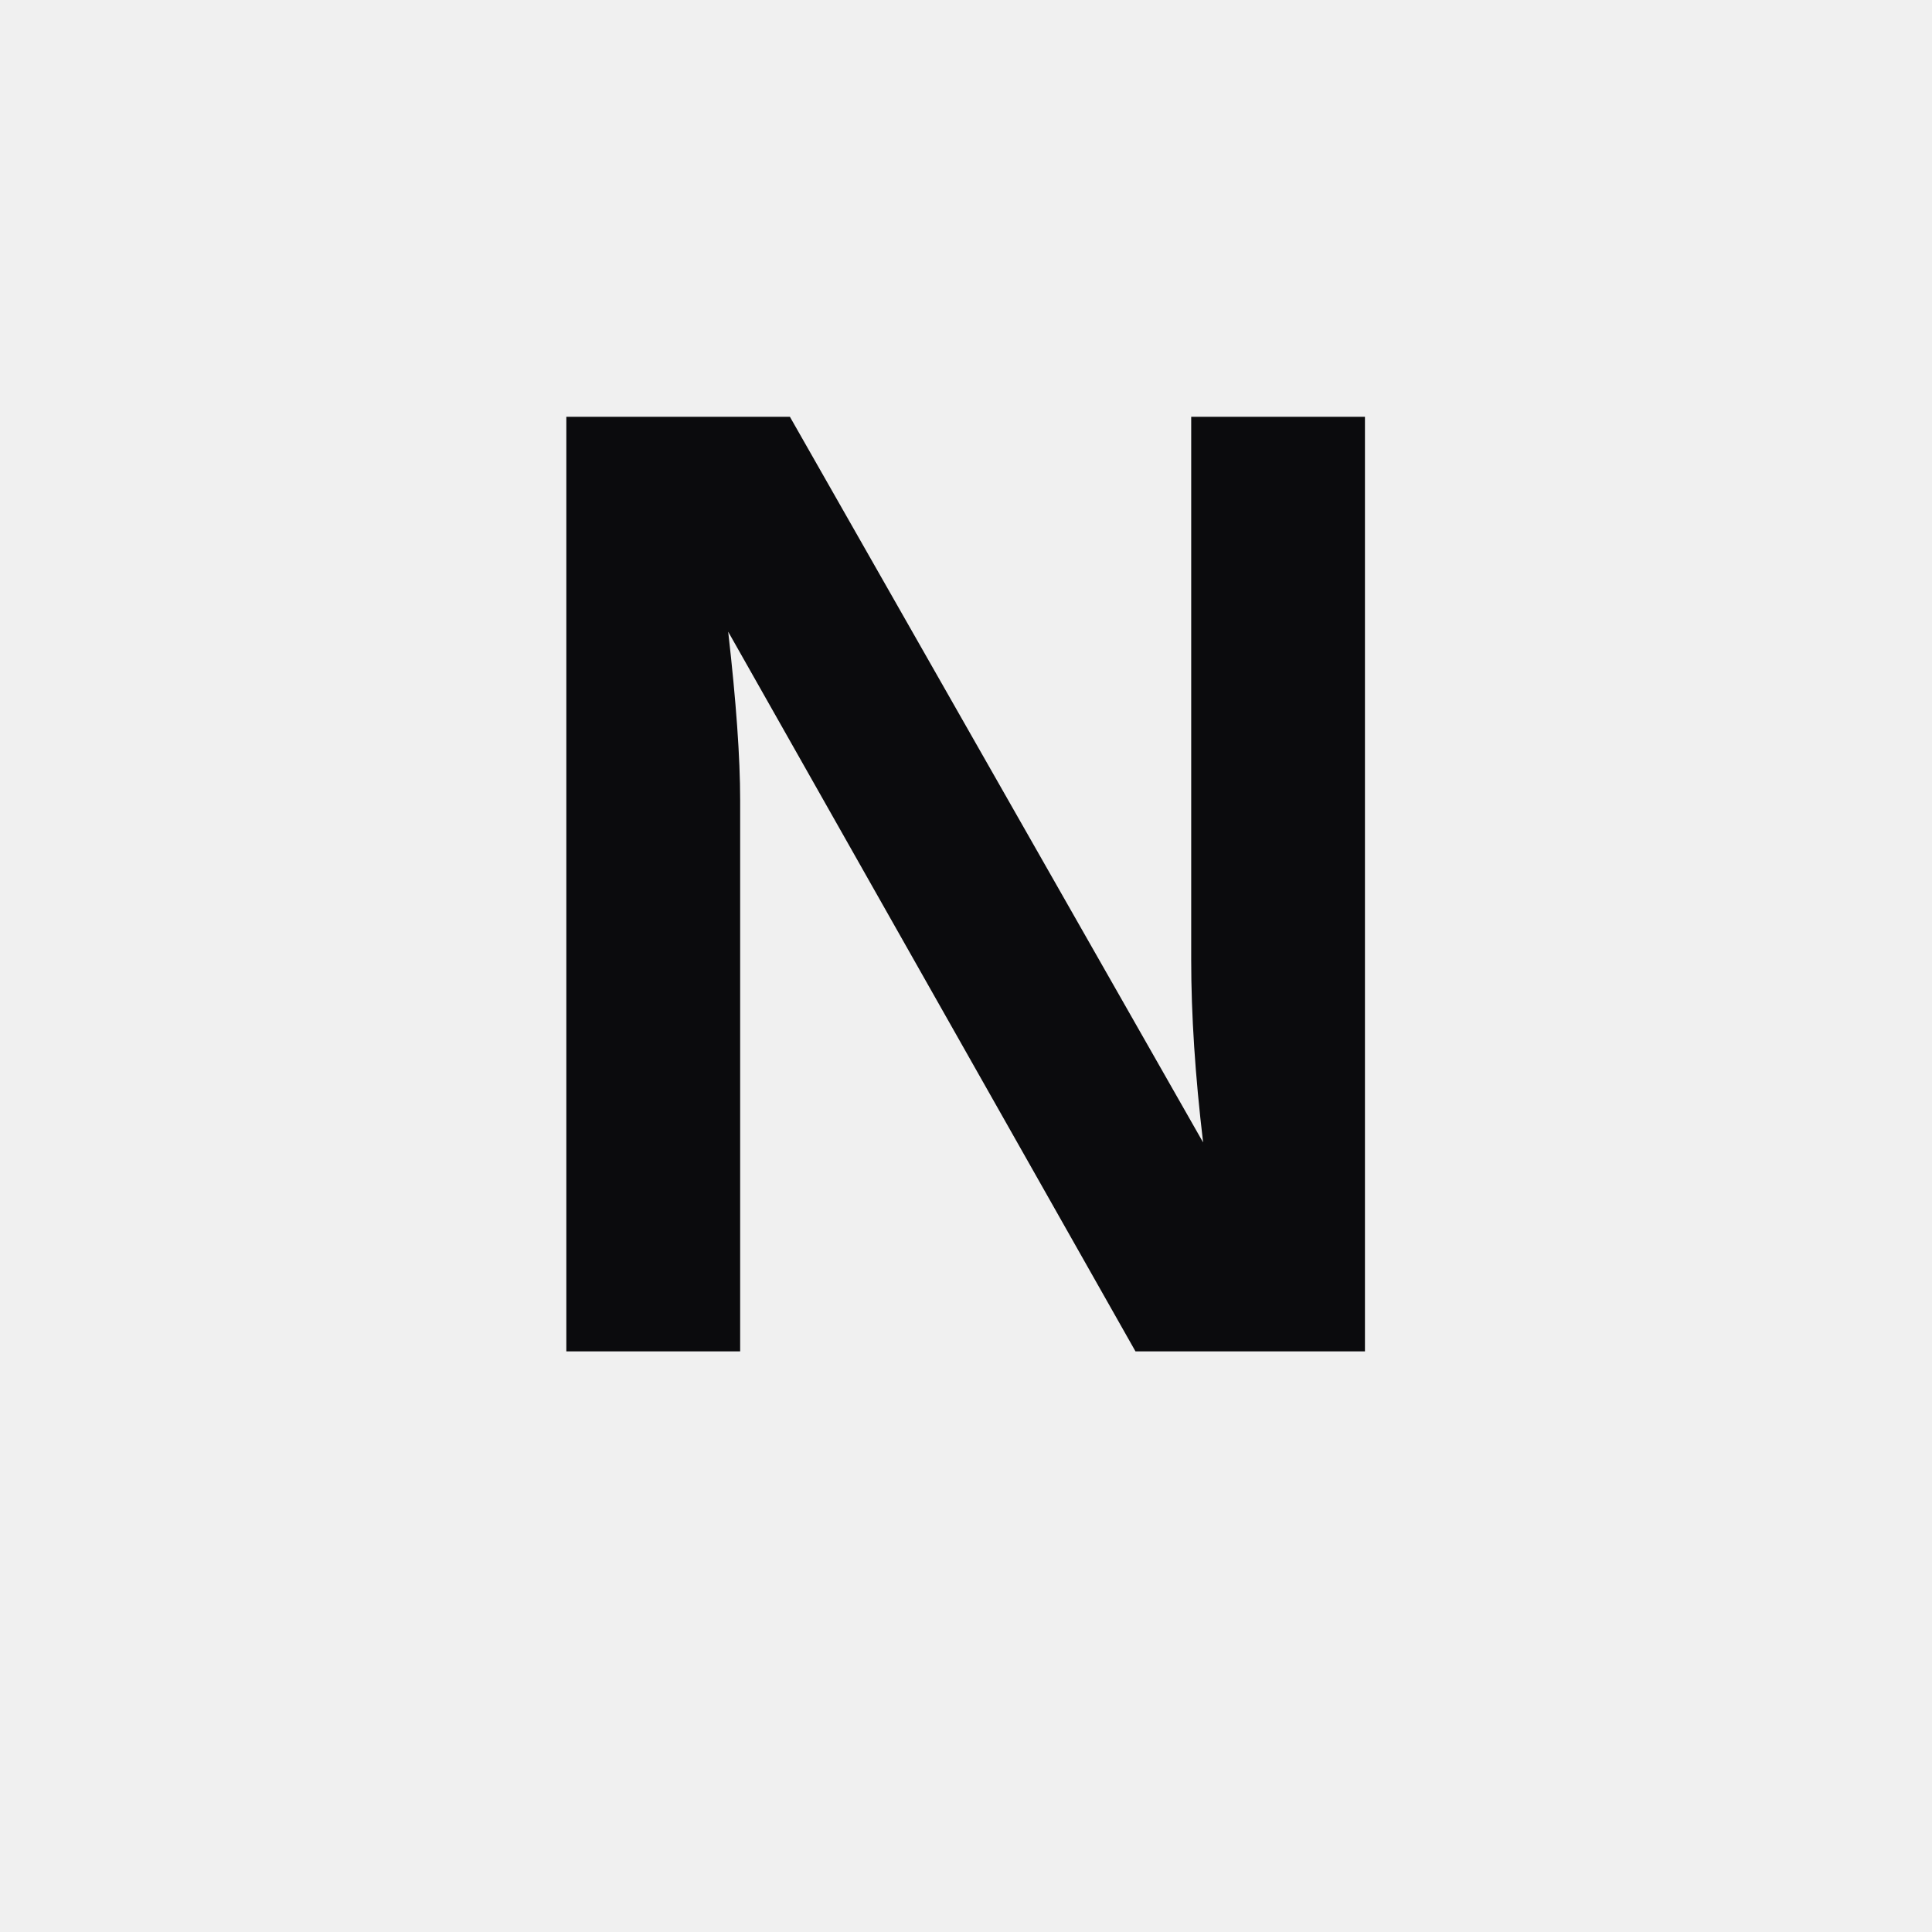
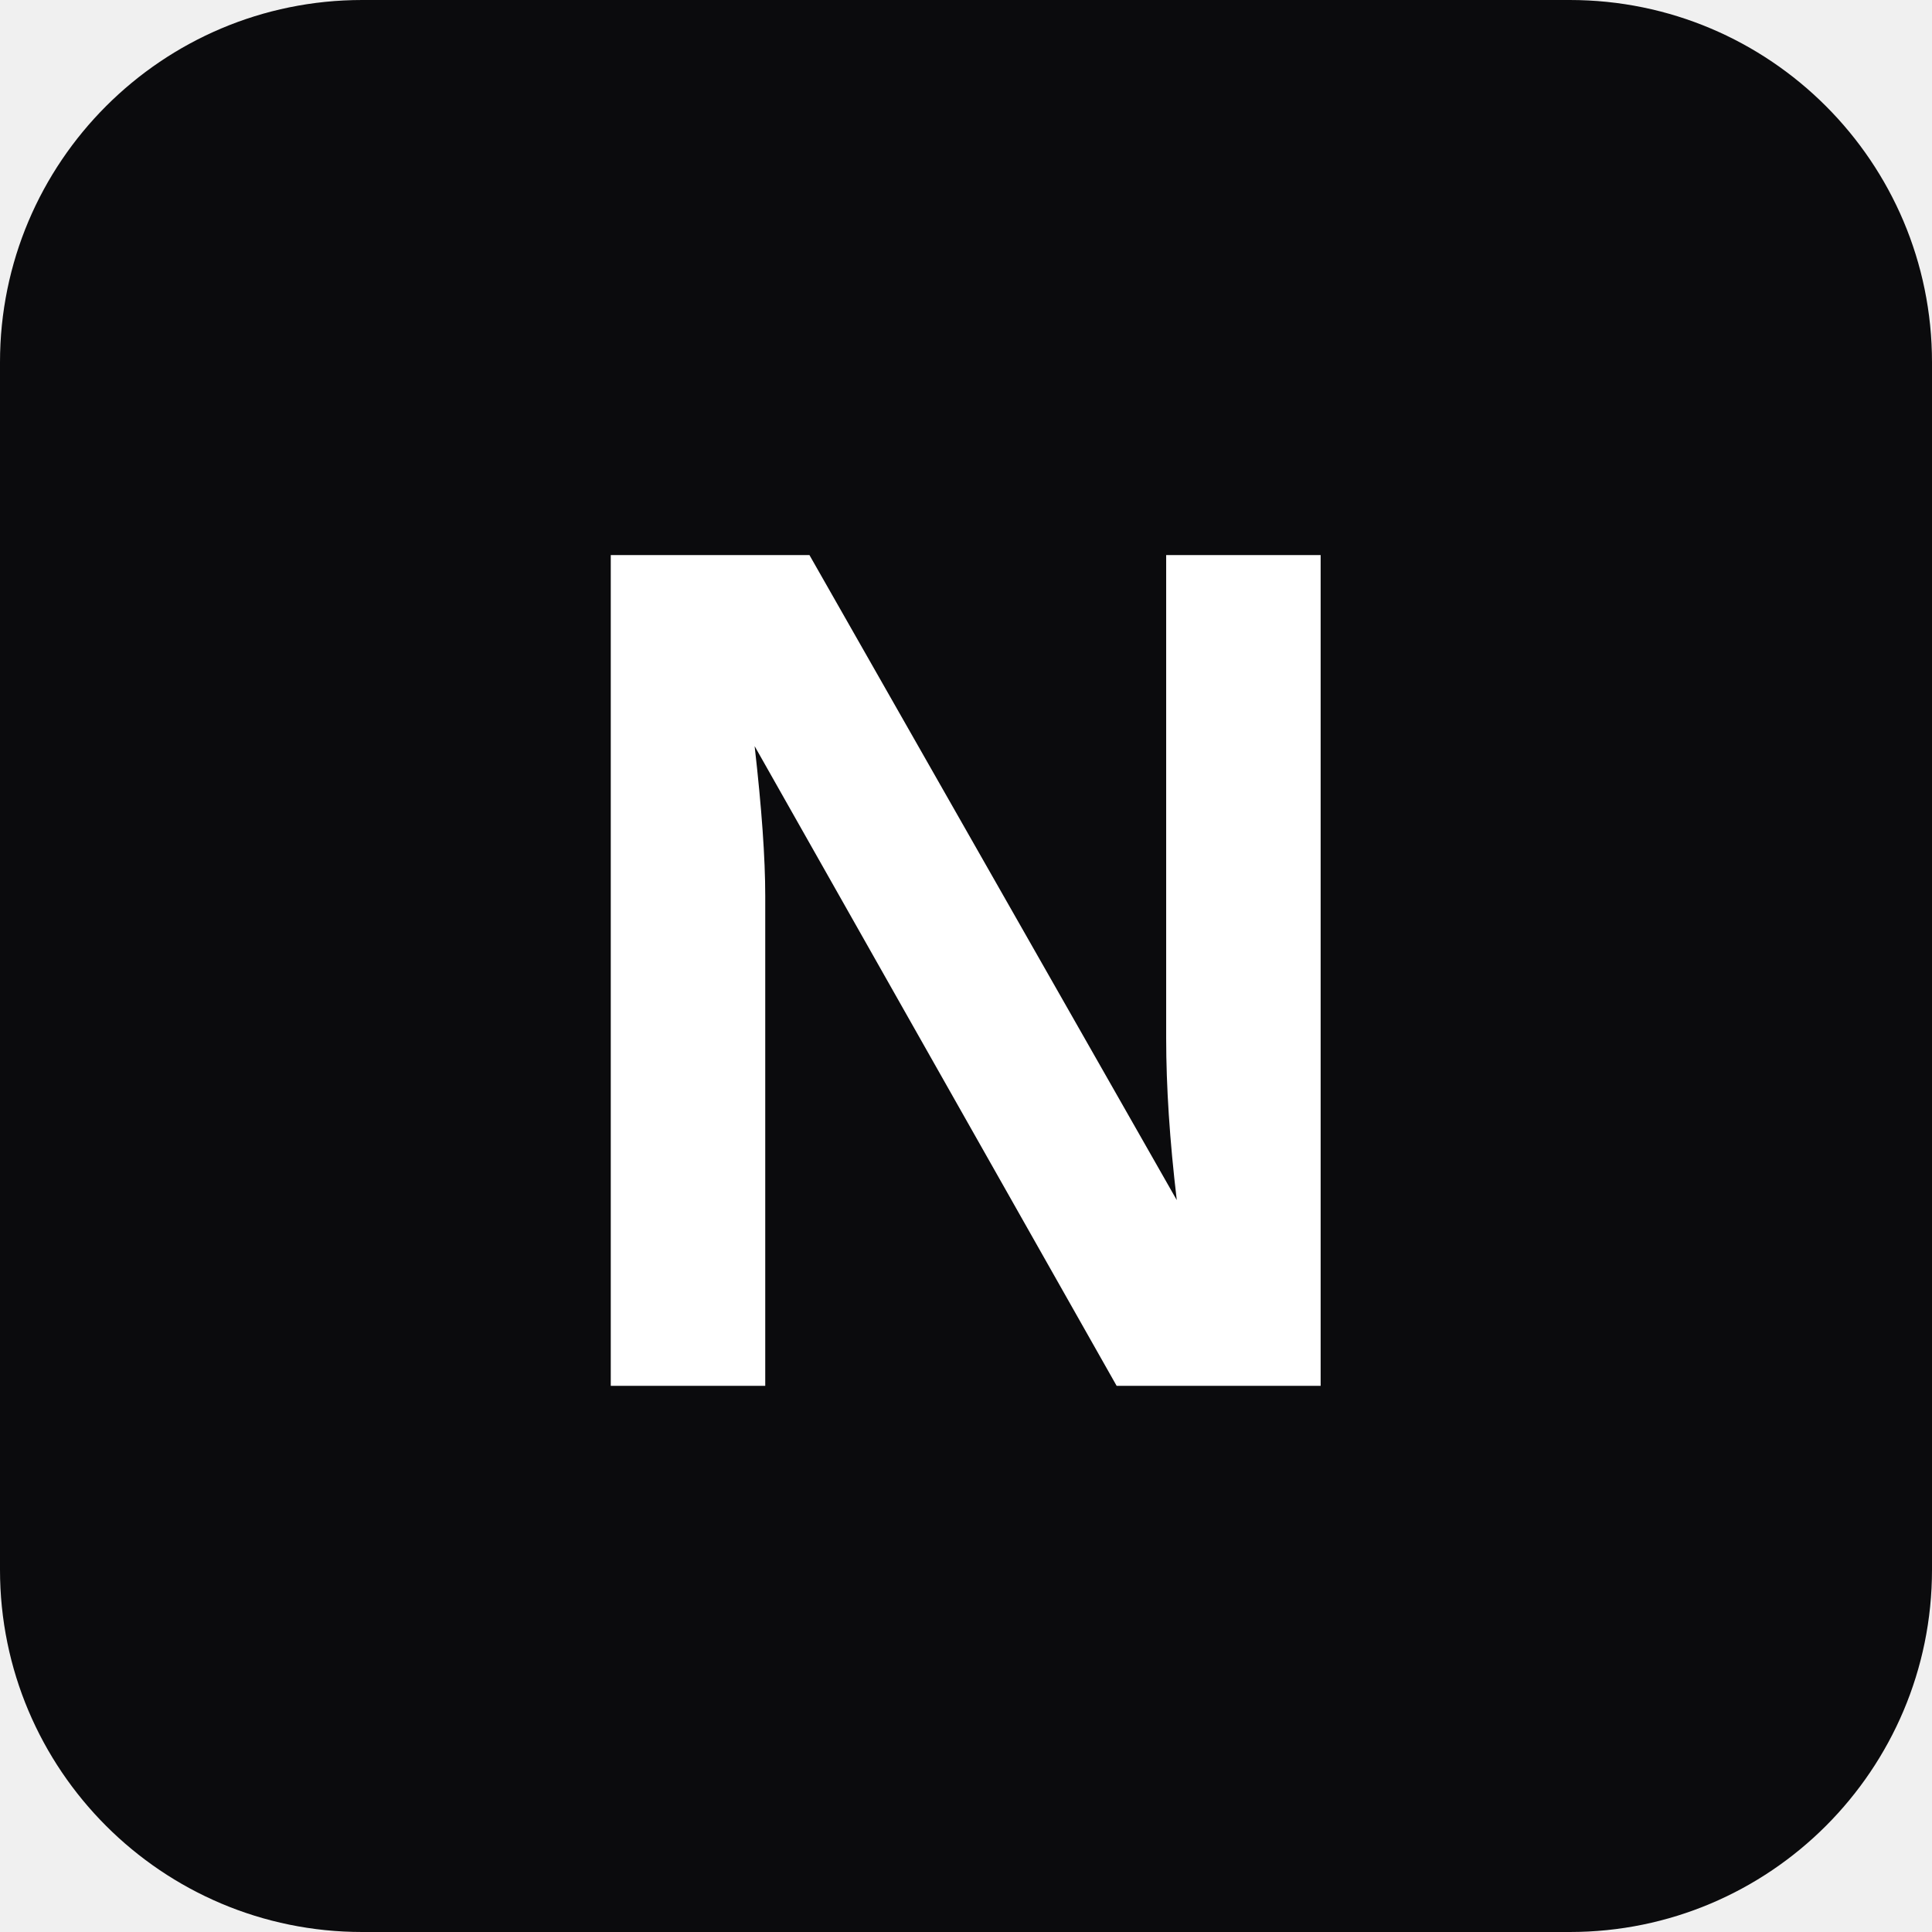
<svg xmlns="http://www.w3.org/2000/svg" width="512" height="512" viewBox="0 0 512 512">
-   <text x="50%" y="50%" dominant-baseline="middle" text-anchor="middle" font-family="Arial, sans-serif" font-weight="700" font-size="360" fill="#0B0B0D" letter-spacing="-0.03em">
+   <rect width="512" height="512" rx="96" fill="#0B0B0D" />
+   <text x="50%" y="54%" dominant-baseline="middle" text-anchor="middle" font-family="Arial Black, Arial, sans-serif" font-weight="700" font-size="320" fill="#FFFFFF" letter-spacing="-0.05em">
    N
  </text>
</svg>
